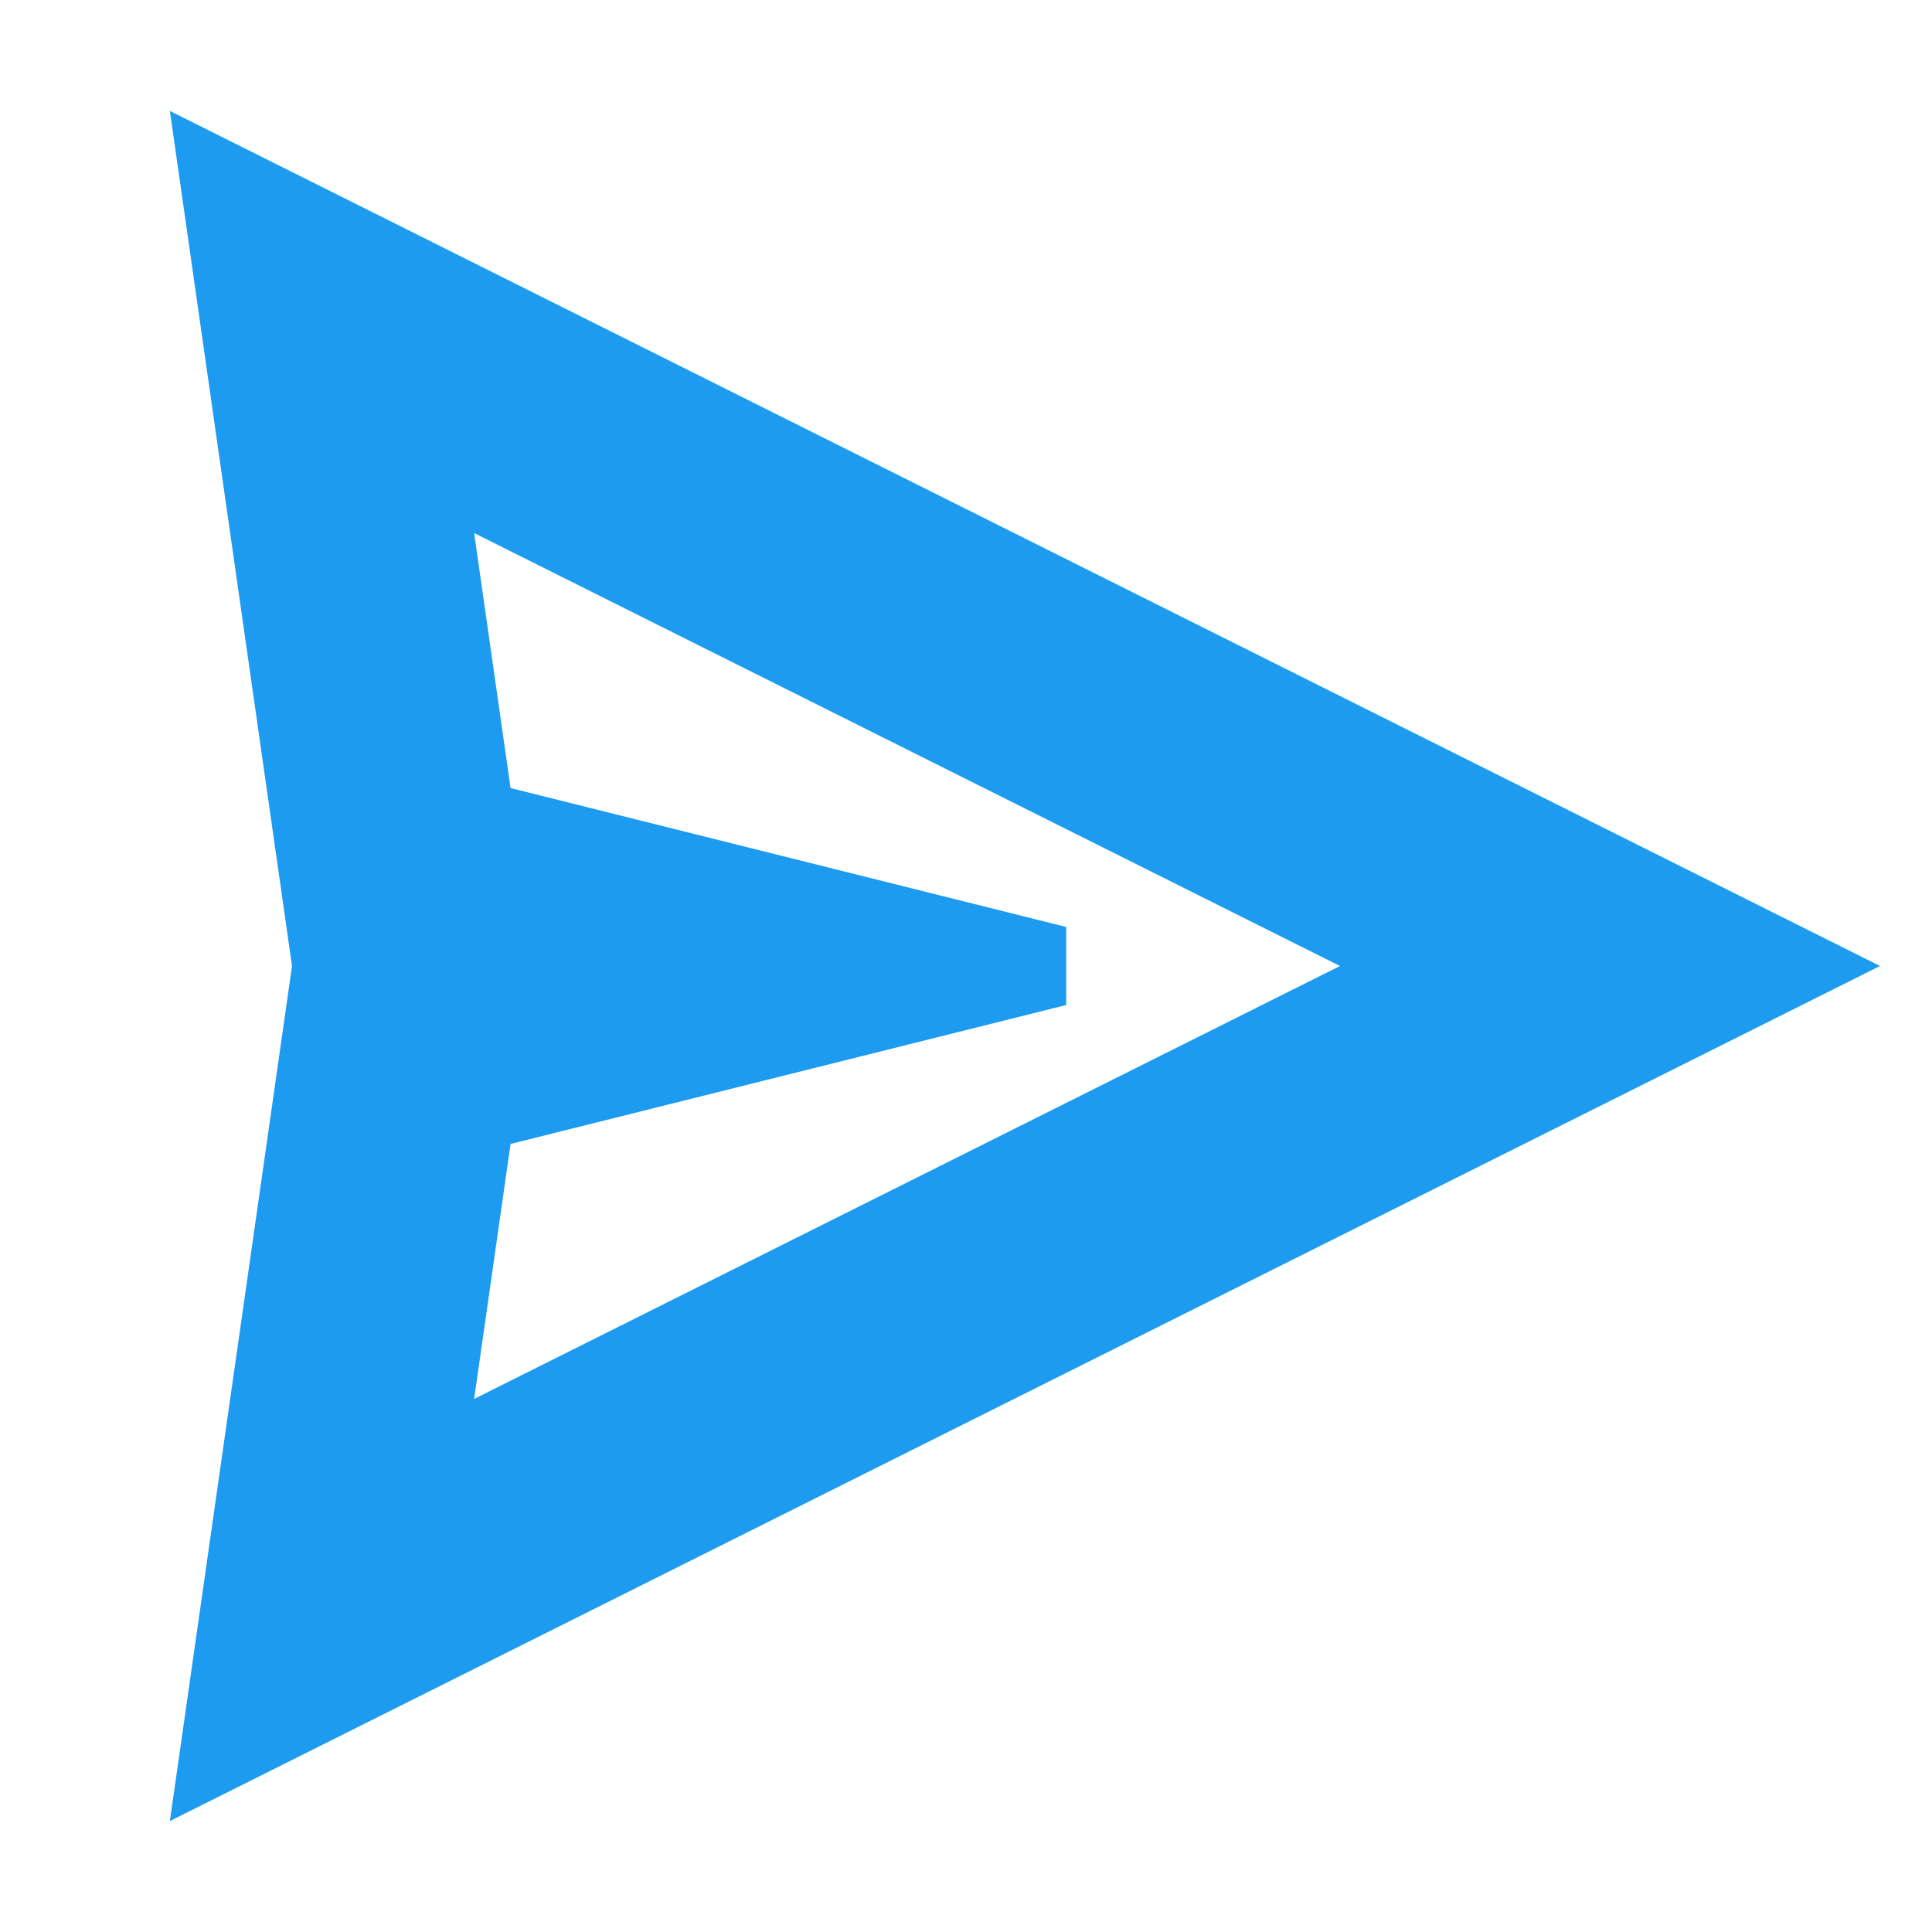
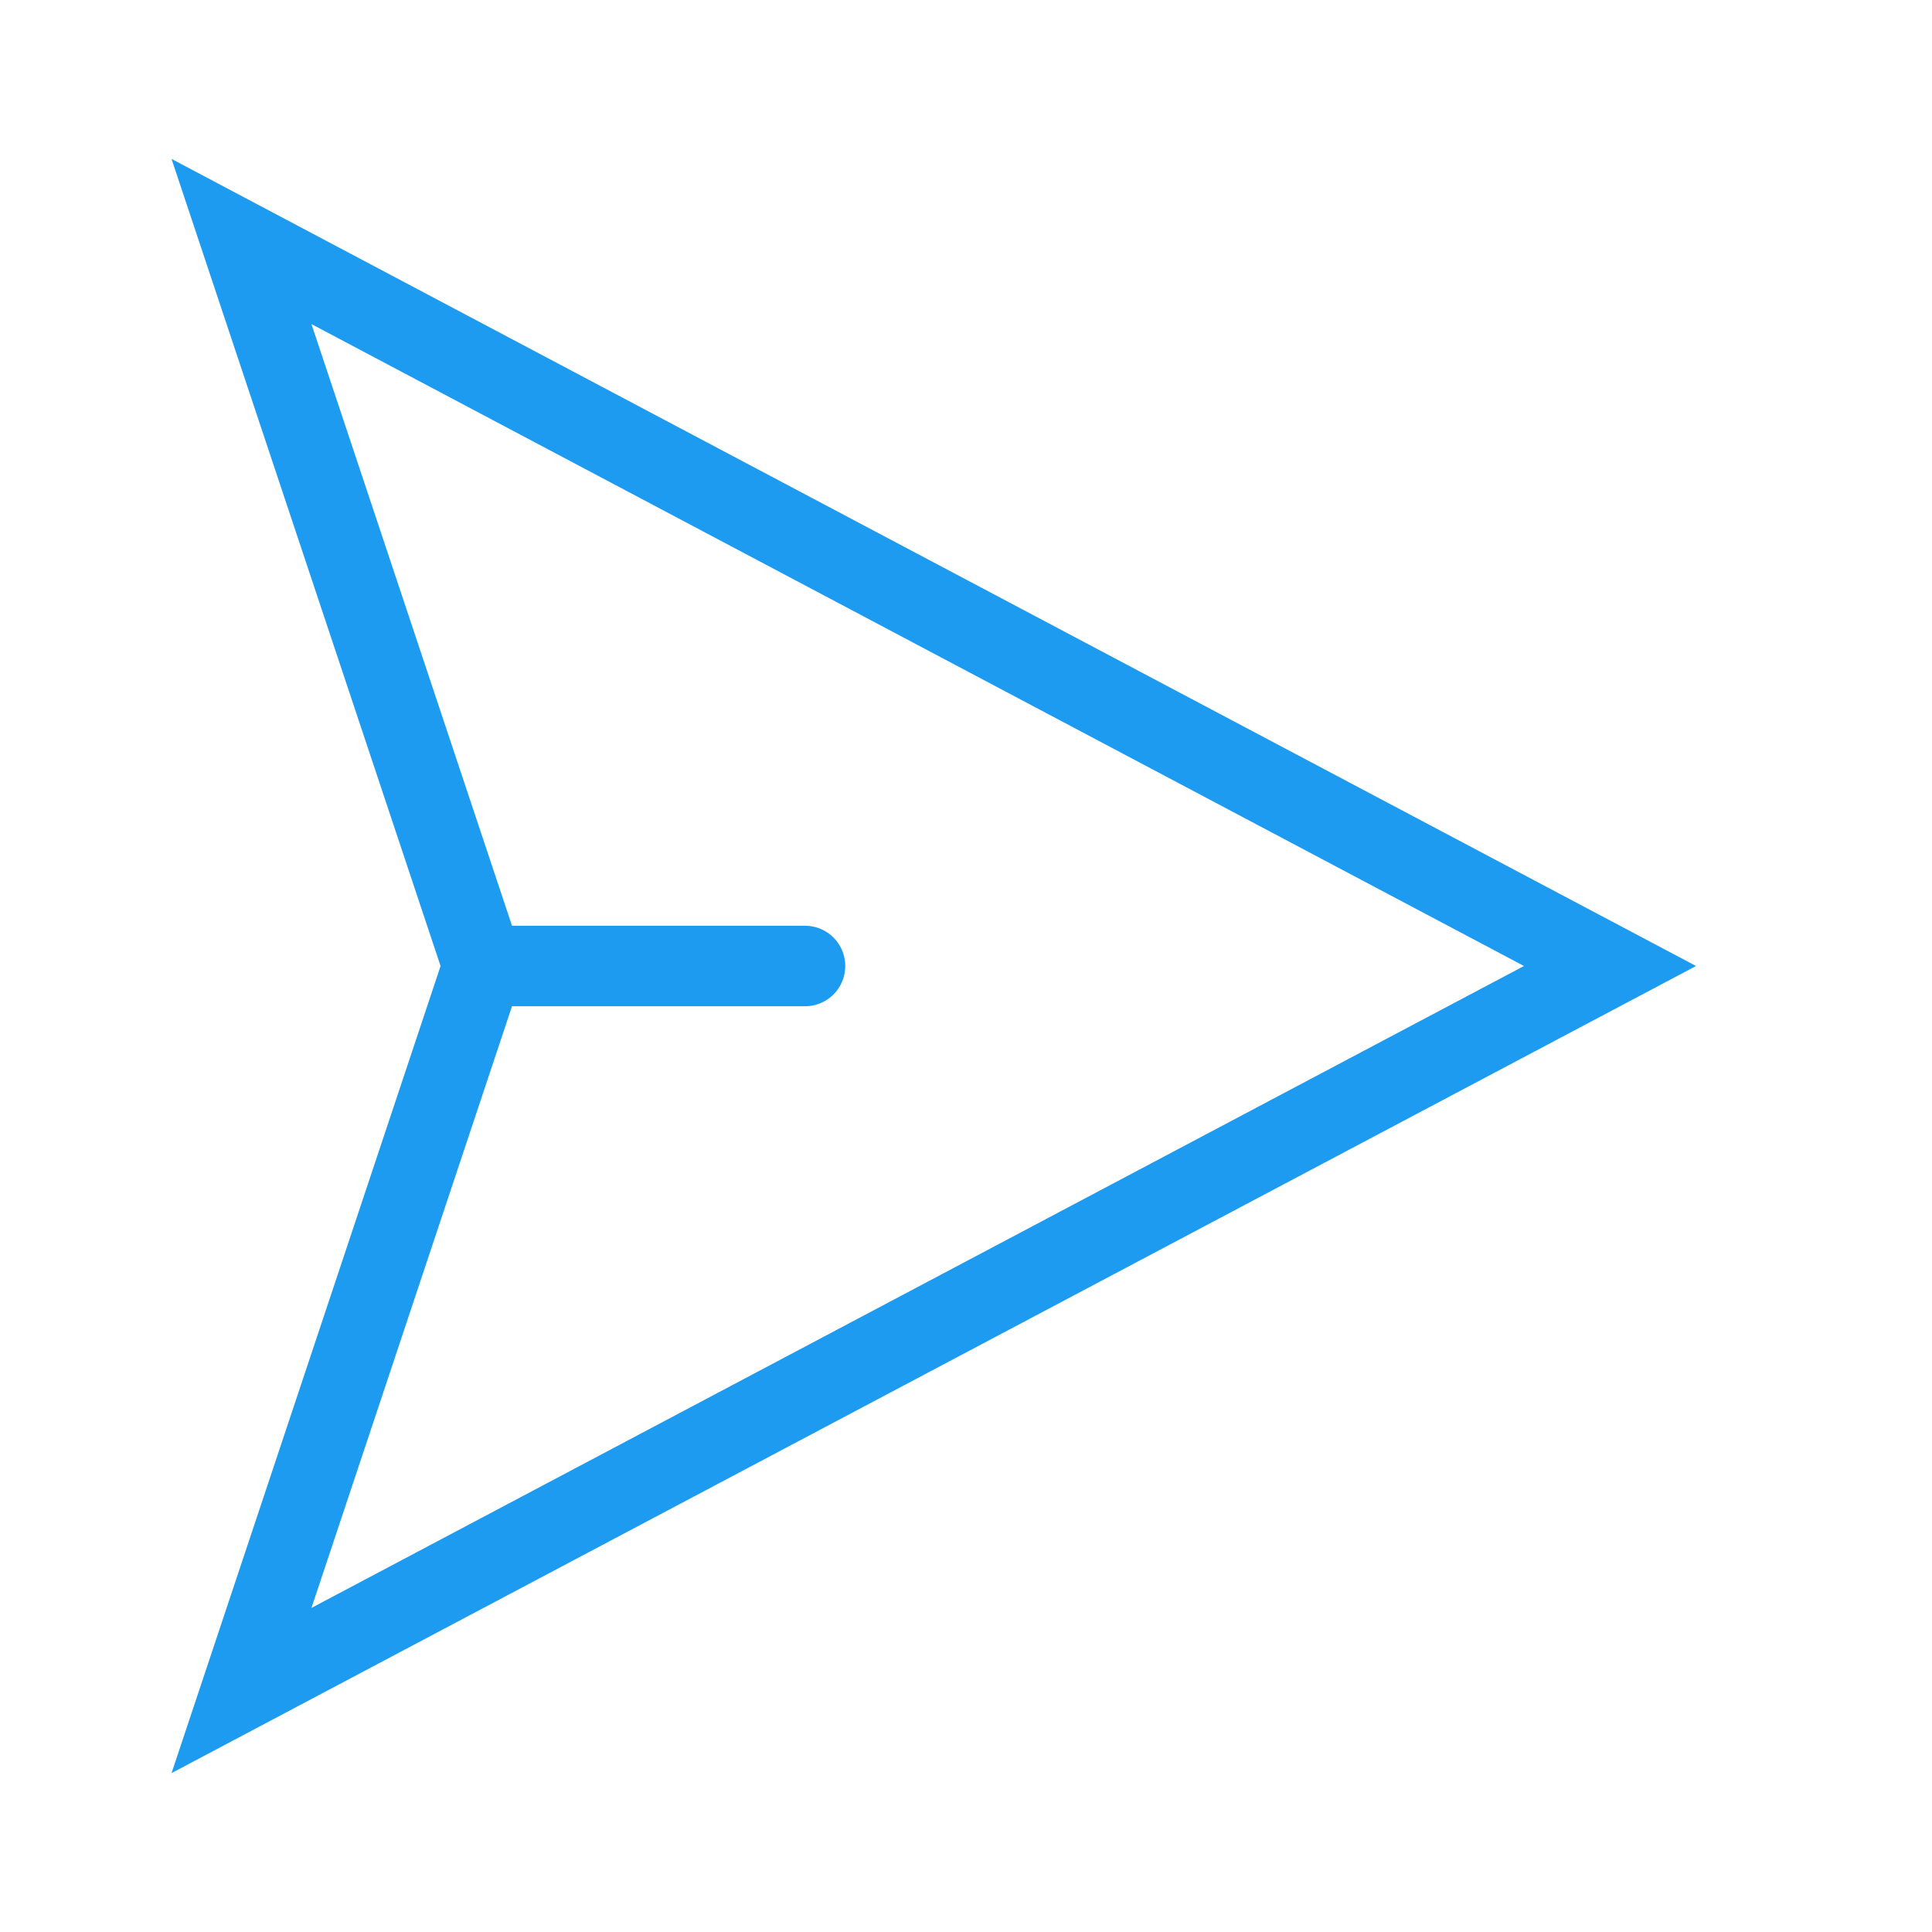
- <svg xmlns="http://www.w3.org/2000/svg" fill="#1D9BF0" width="800px" height="800px" viewBox="0 0 24 24" stroke="#1D9BF0">
+ <svg xmlns="http://www.w3.org/2000/svg" width="800px" height="800px" viewBox="0 0 24 24" fill="none" stroke="#1D9BF0" stroke-width="1" stroke-linecap="round" stroke-linejoin="miter">
  <g id="SVGRepo_bgCarrier" stroke-width="0" />
  <g id="SVGRepo_tracerCarrier" stroke-linecap="round" stroke-linejoin="round" />
  <g id="SVGRepo_iconCarrier">
-     <path fill-rule="evenodd" d="M4.105,11.807 L2.74,2.252 L22.236,12 L2.74,21.748 L4.105,12.193 L4.877,12 L4.105,11.807 Z M5.26,5.748 L5.895,10.193 L13.123,12 L5.895,13.807 L5.26,18.252 L17.764,12 L5.26,5.748 Z" />
+     <polygon points="3 3 20 12 3 21 6 12 3 3" />
+     <line x1="10" y1="12" x2="6" y2="12" />
  </g>
</svg>
